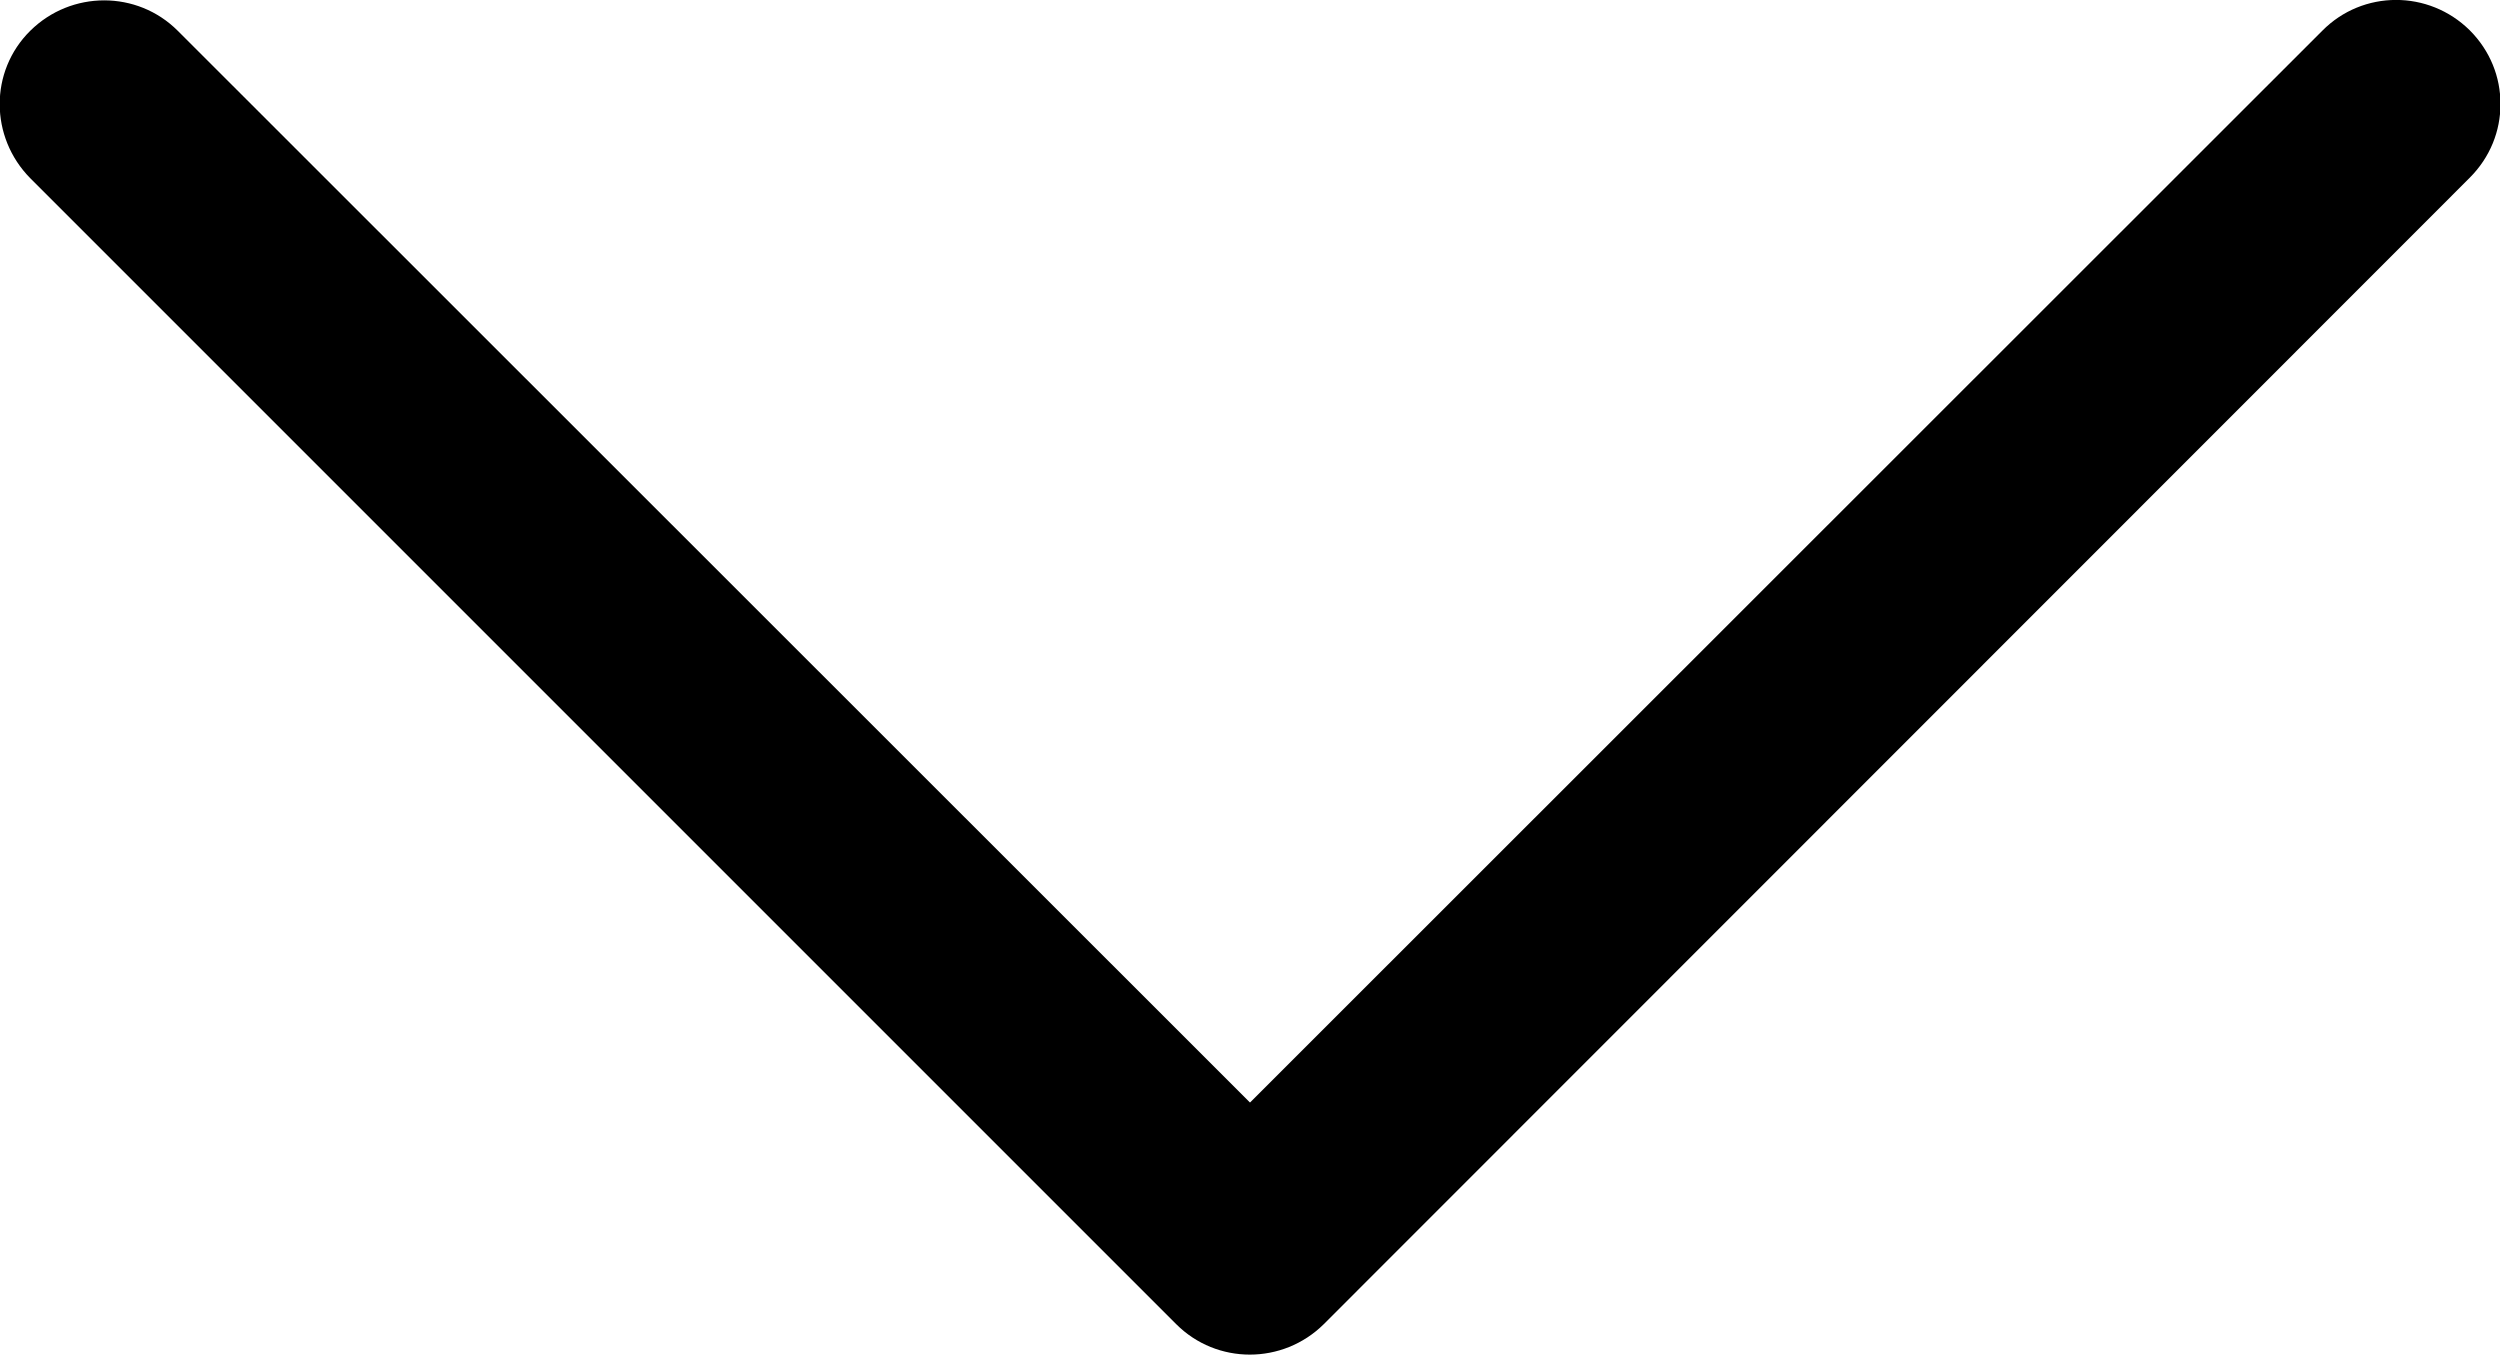
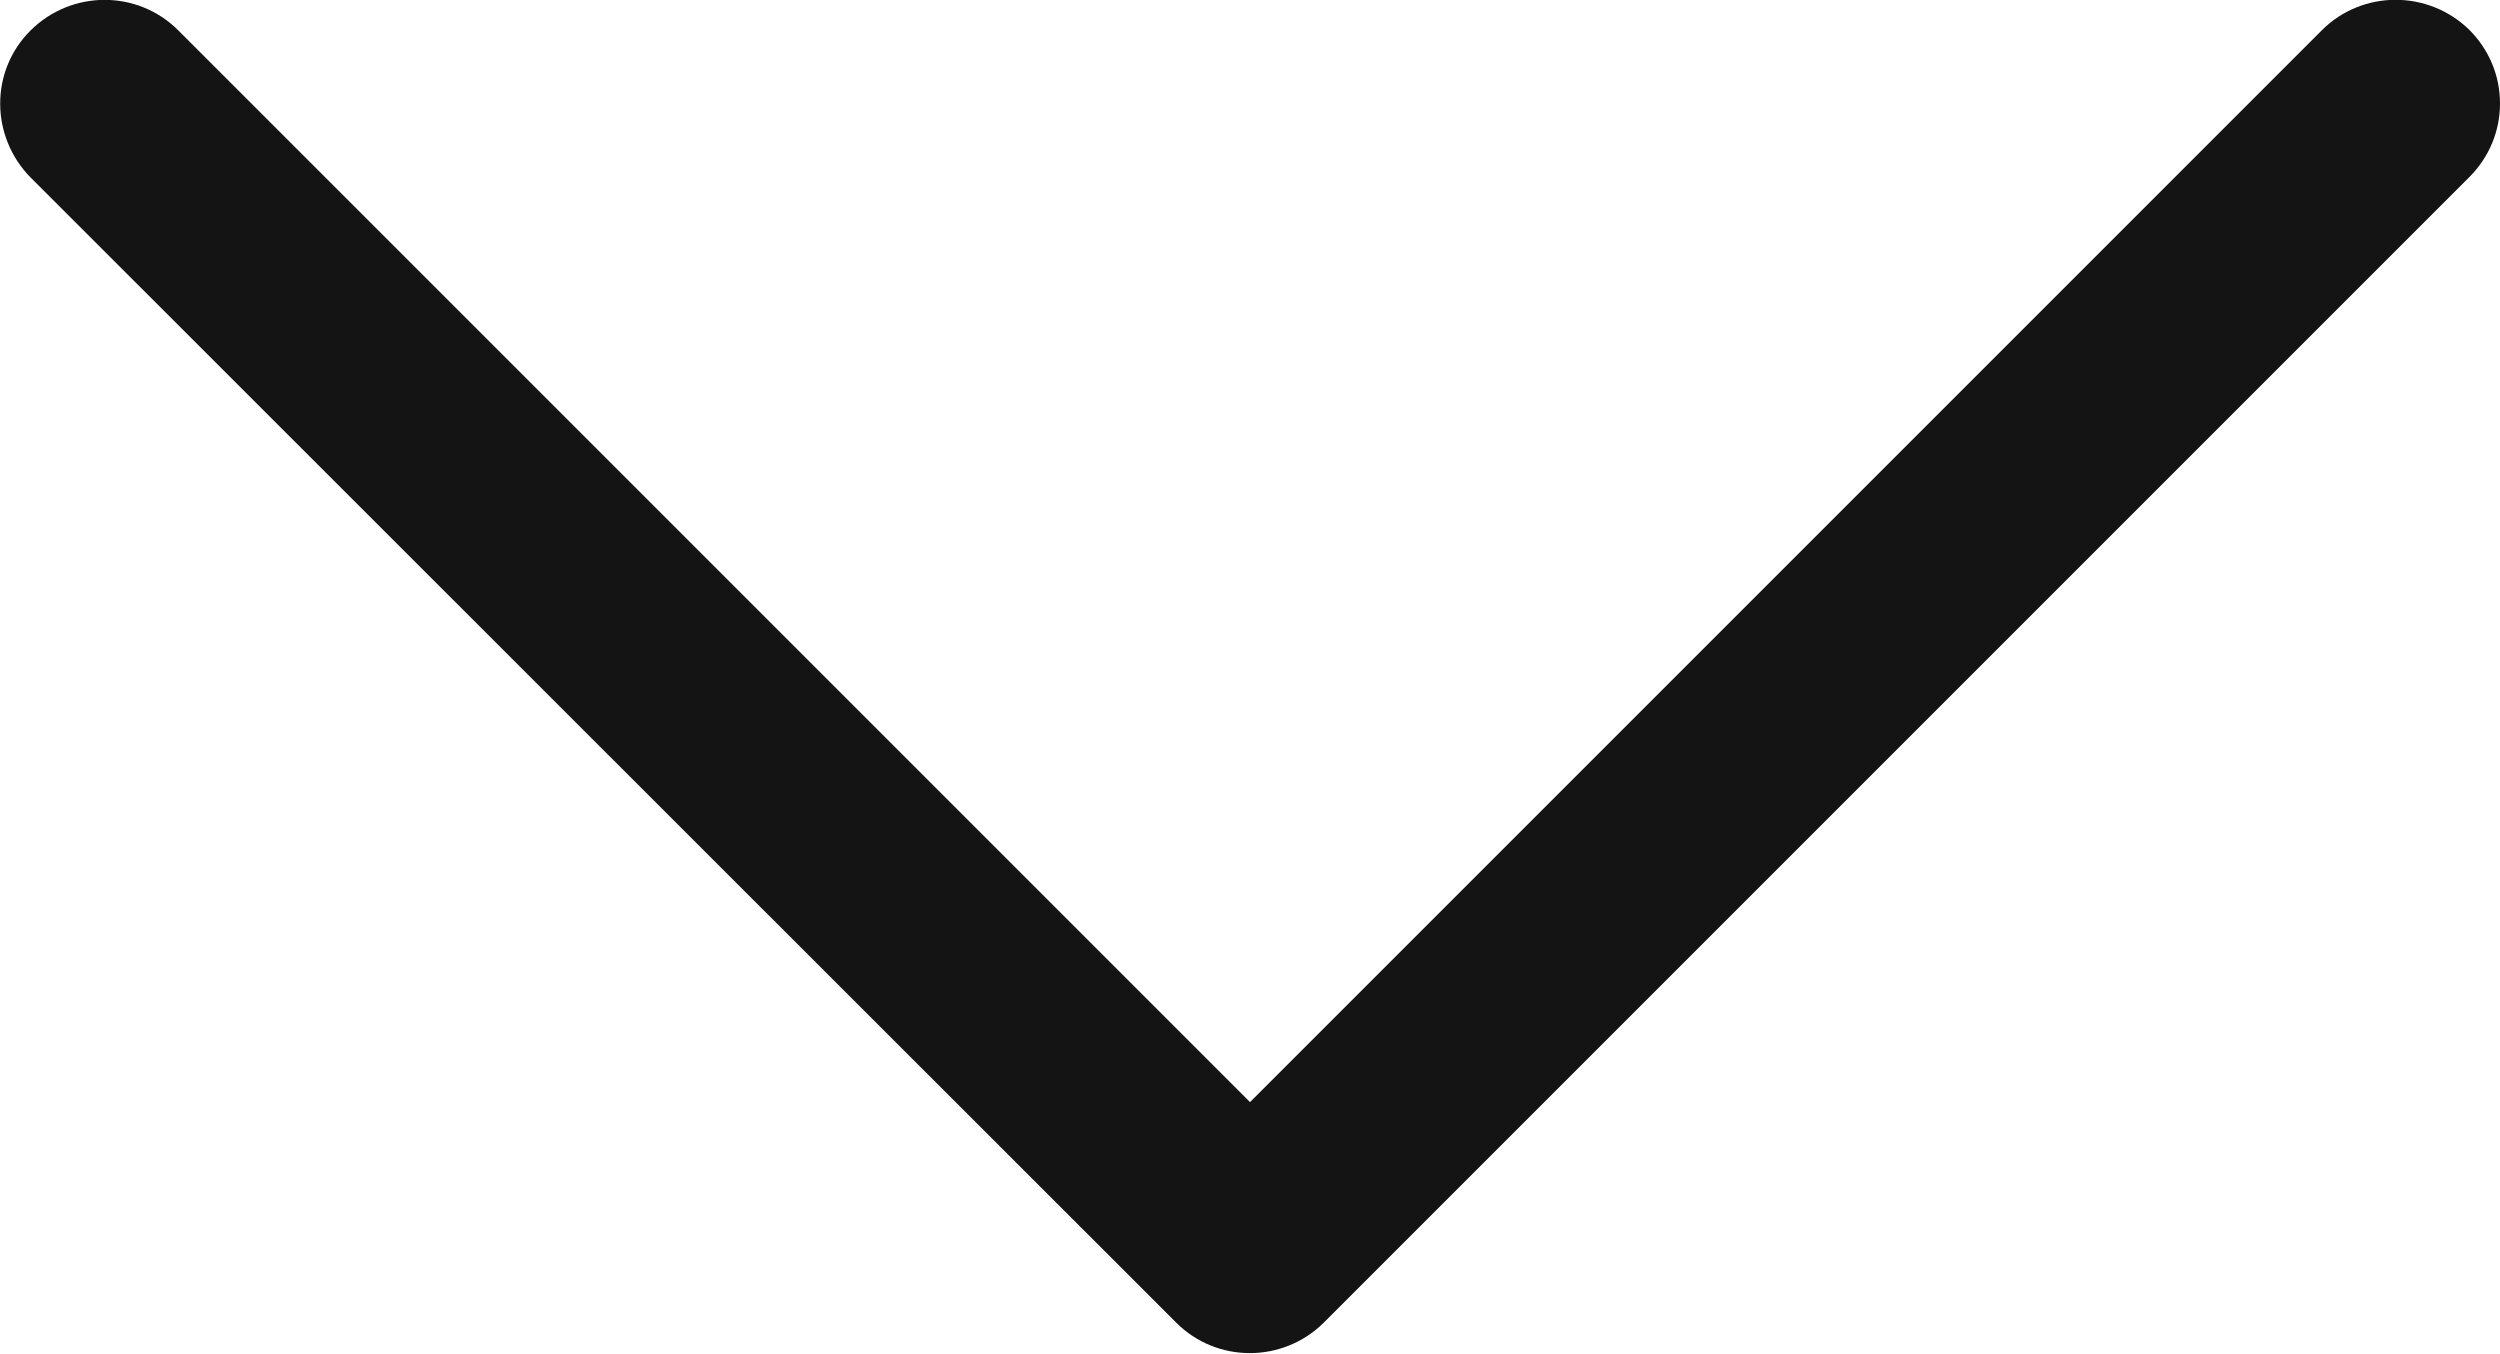
- <svg xmlns="http://www.w3.org/2000/svg" viewBox="0 0 512 277.3">
-   <path d="M475.6 6.3L256 225.8 36.4 6.3C28.1-2 14.6-2 6.2 6.3s-8.3 21.8 0 30.2l234.7 234.7c8.3 8.3 21.8 8.3 30.2 0L505.8 36.4c4.2-4.2 6.3-9.6 6.3-15.1s-2.1-10.9-6.3-15.1c-8.4-8.3-21.9-8.3-30.2.1z" />
+ <svg xmlns="http://www.w3.org/2000/svg" viewBox="0 0 512.2 277.3" fill="#151414">
+   <path d="M475.7 6.2L256.1 225.8 36.5 6.2c-8.3-8.3-21.8-8.3-30.2 0S-2 28 6.3 36.4L241 271c8.3 8.3 21.8 8.3 30.2 0L505.9 36.3c4.2-4.2 6.3-9.6 6.3-15.1s-2.1-10.9-6.3-15.1c-8.4-8.2-21.9-8.2-30.2.1z" />
</svg>
